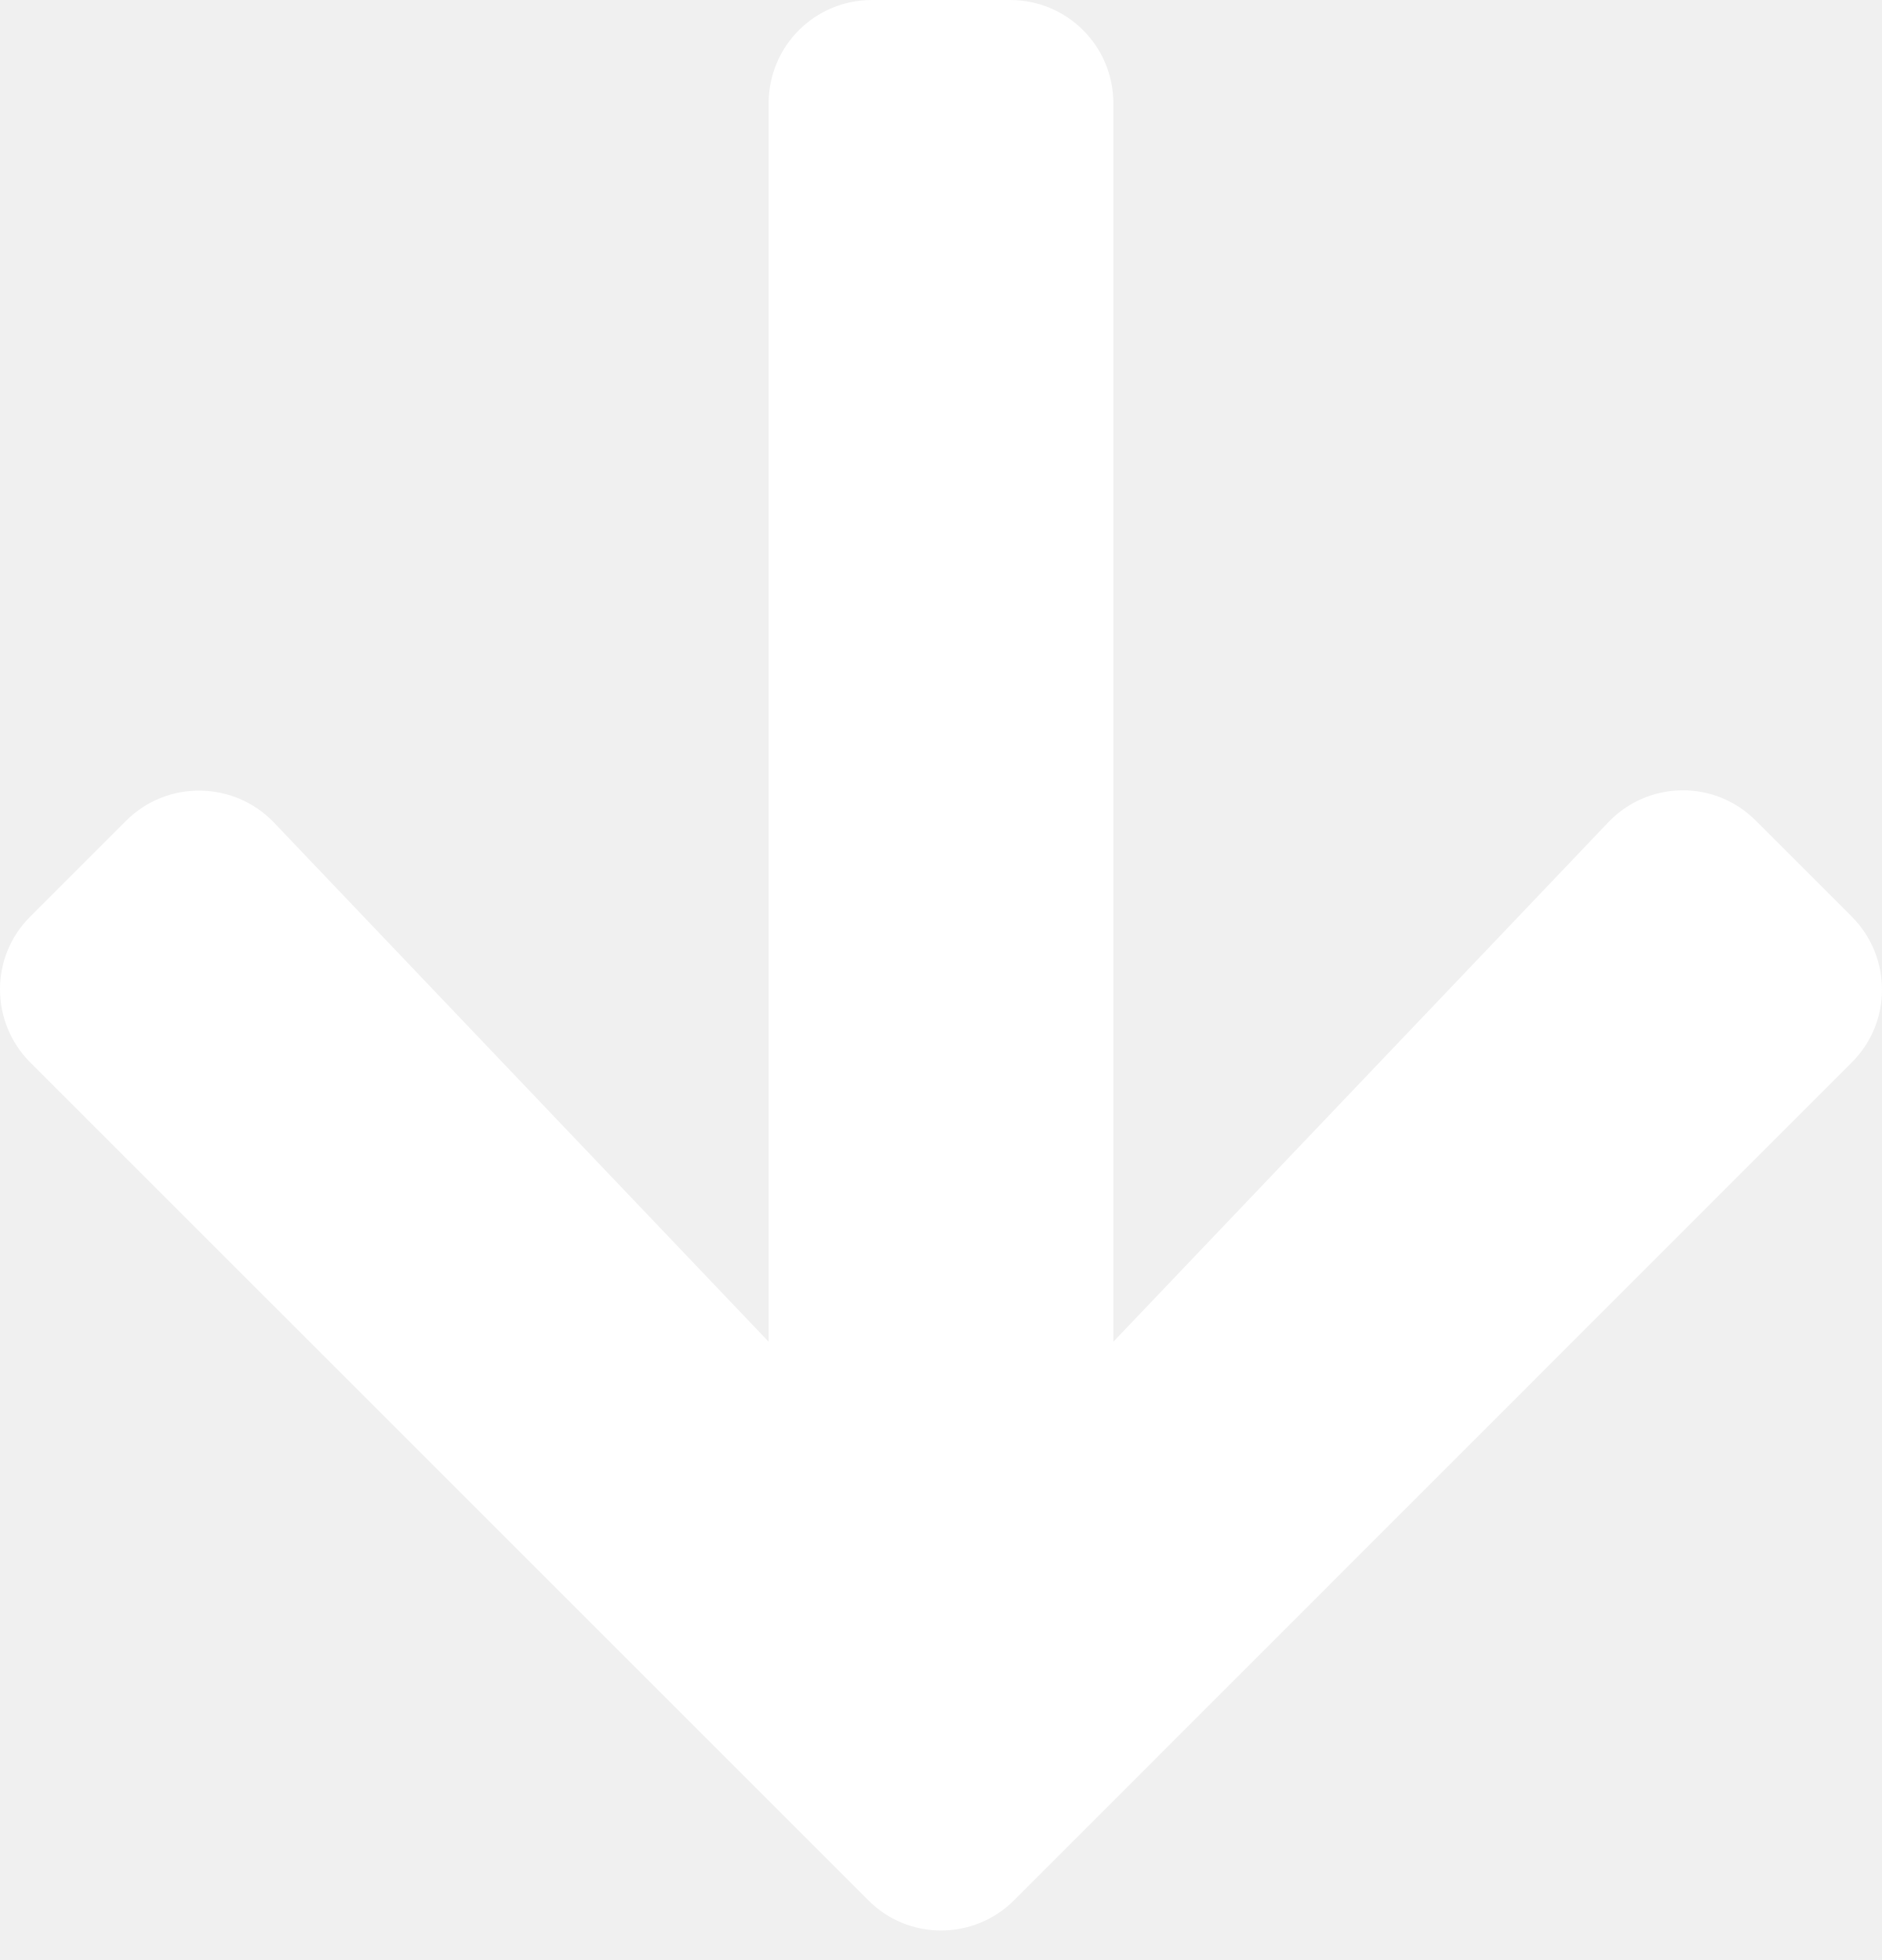
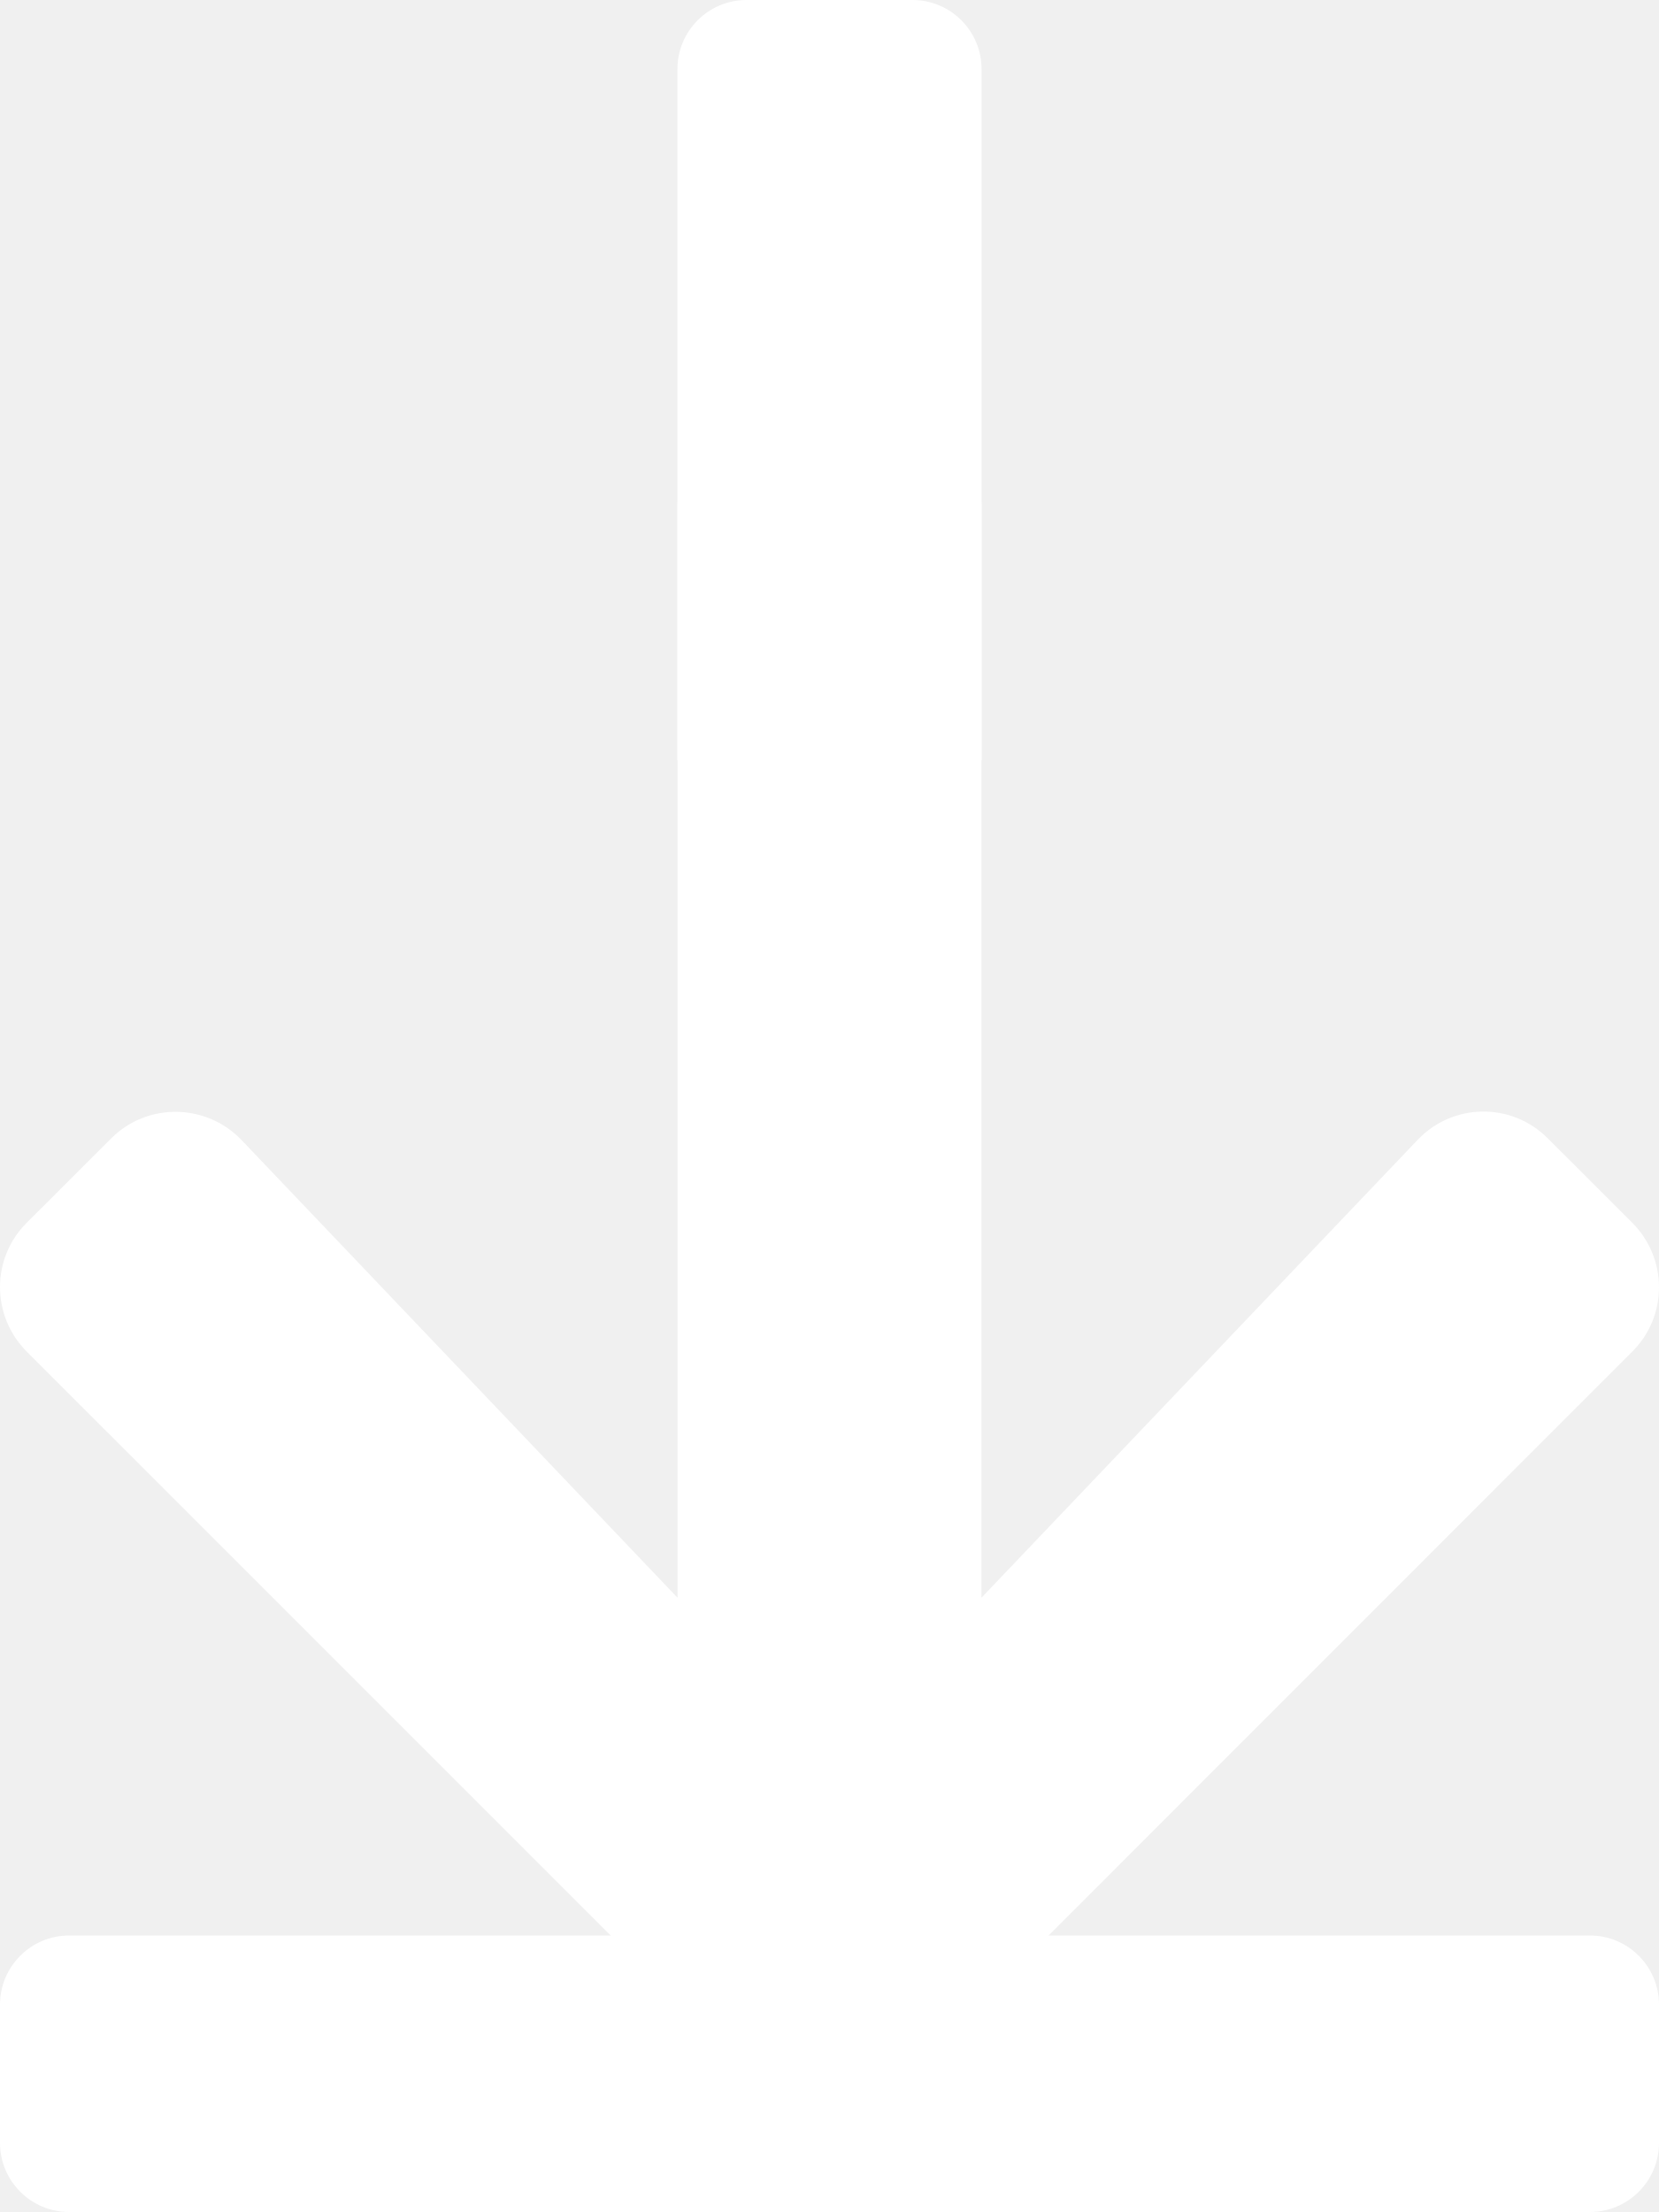
- <svg xmlns="http://www.w3.org/2000/svg" width="24" height="25" viewBox="0 0 24 25" fill="none">
-   <path d="M22.392 10.469L23.613 11.69C24.129 12.206 24.129 13.041 23.613 13.553L12.934 24.236C12.418 24.753 11.582 24.753 11.071 24.236L0.387 13.553C-0.129 13.036 -0.129 12.201 0.387 11.69L1.608 10.469C2.13 9.947 2.981 9.958 3.493 10.491L9.802 17.114V1.319C9.802 0.588 10.39 0 11.121 0H12.879C13.61 0 14.198 0.588 14.198 1.319V17.114L20.507 10.491C21.018 9.953 21.87 9.942 22.392 10.469Z" fill="white" />
+ <svg xmlns="http://www.w3.org/2000/svg" width="24" height="32" viewBox="0 0 24 32" fill="none">
+   <path d="M22.392 16.469L23.613 17.689C24.129 18.206 24.129 19.041 23.613 19.553L12.934 30.236C12.418 30.753 11.582 30.753 11.071 30.236L0.387 19.553C-0.129 19.036 -0.129 18.201 0.387 17.689L1.608 16.469C2.13 15.947 2.981 15.958 3.493 16.491L9.802 23.114V7.319C9.802 6.588 10.39 6 11.121 6H12.879C13.61 6 14.198 6.588 14.198 7.319V23.114L20.507 16.491C21.018 15.953 21.87 15.942 22.392 16.469Z" fill="white" />
+   <path d="M9.8 1C9.8 0.448 10.248 0 10.8 0H13.2C13.752 0 14.2 0.448 14.2 1V11H9.8V1Z" fill="white" />
+   <path d="M1 32C0.448 32 -1.95703e-08 31.552 -4.37114e-08 31L-1.31134e-07 29C-1.55275e-07 28.448 0.448 28 1 28L23 28C23.552 28 24 28.448 24 29L24 31C24 31.552 23.552 32 23 32L1 32Z" fill="white" />
</svg>
